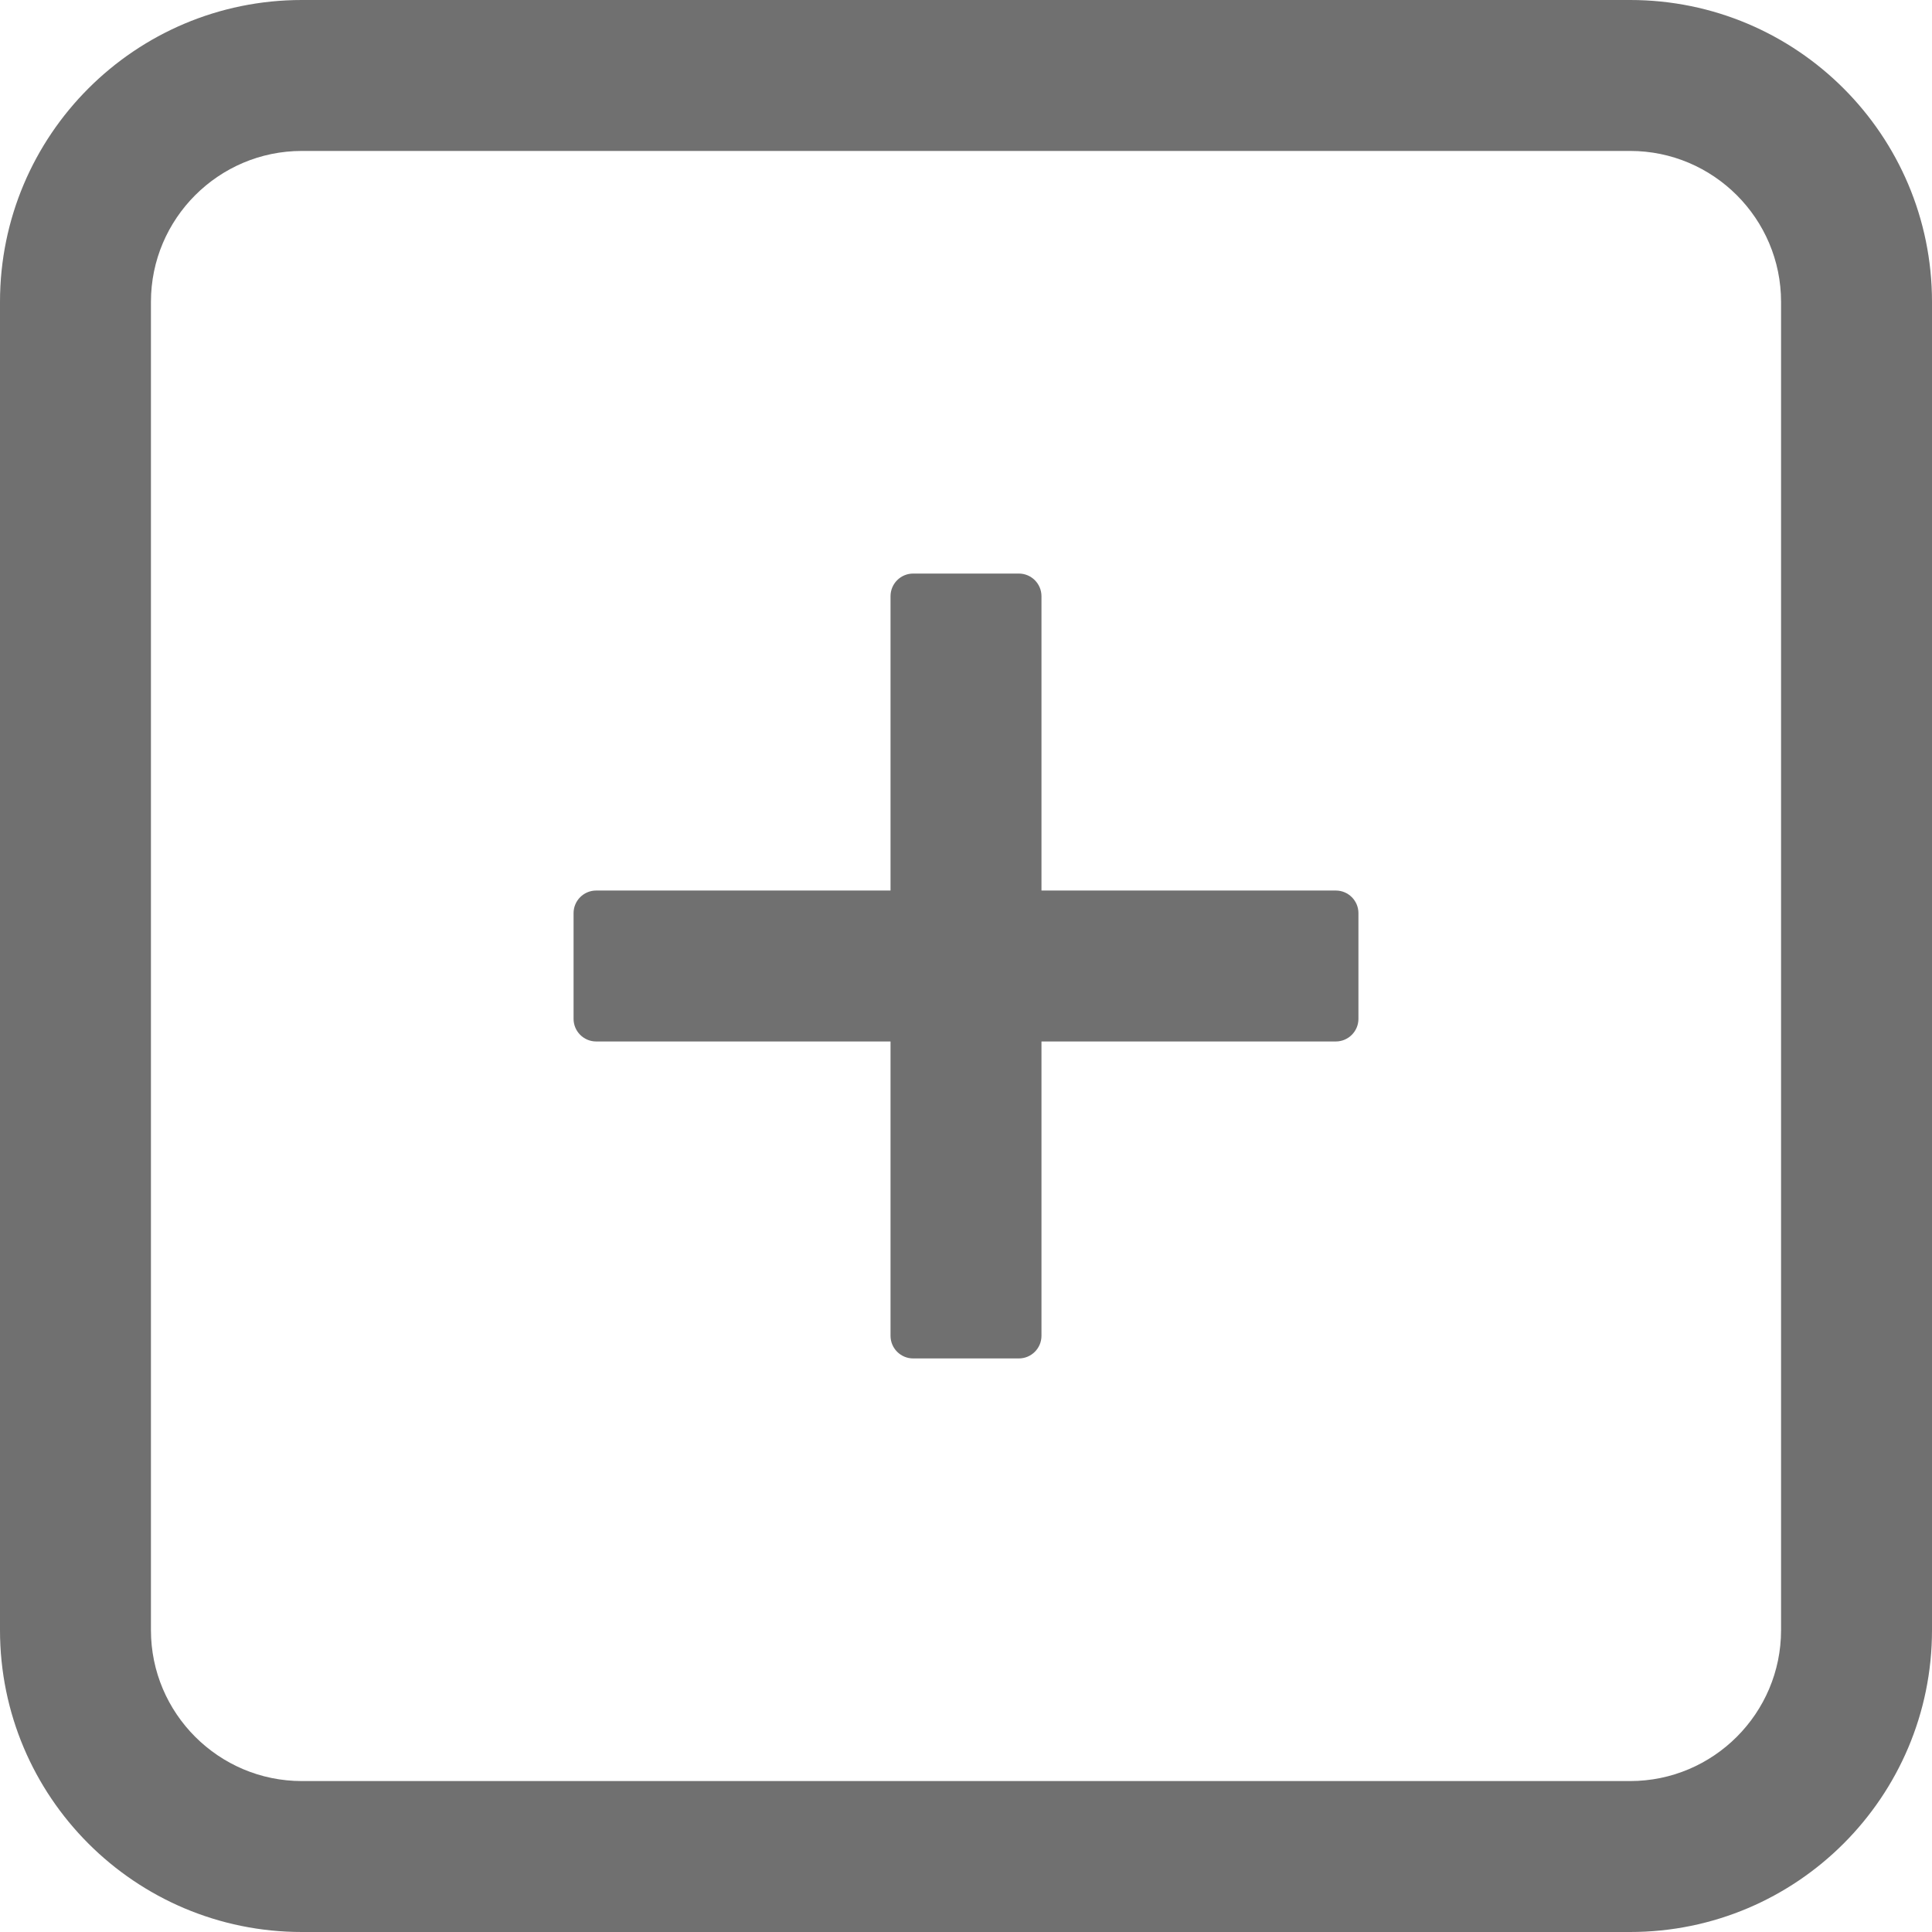
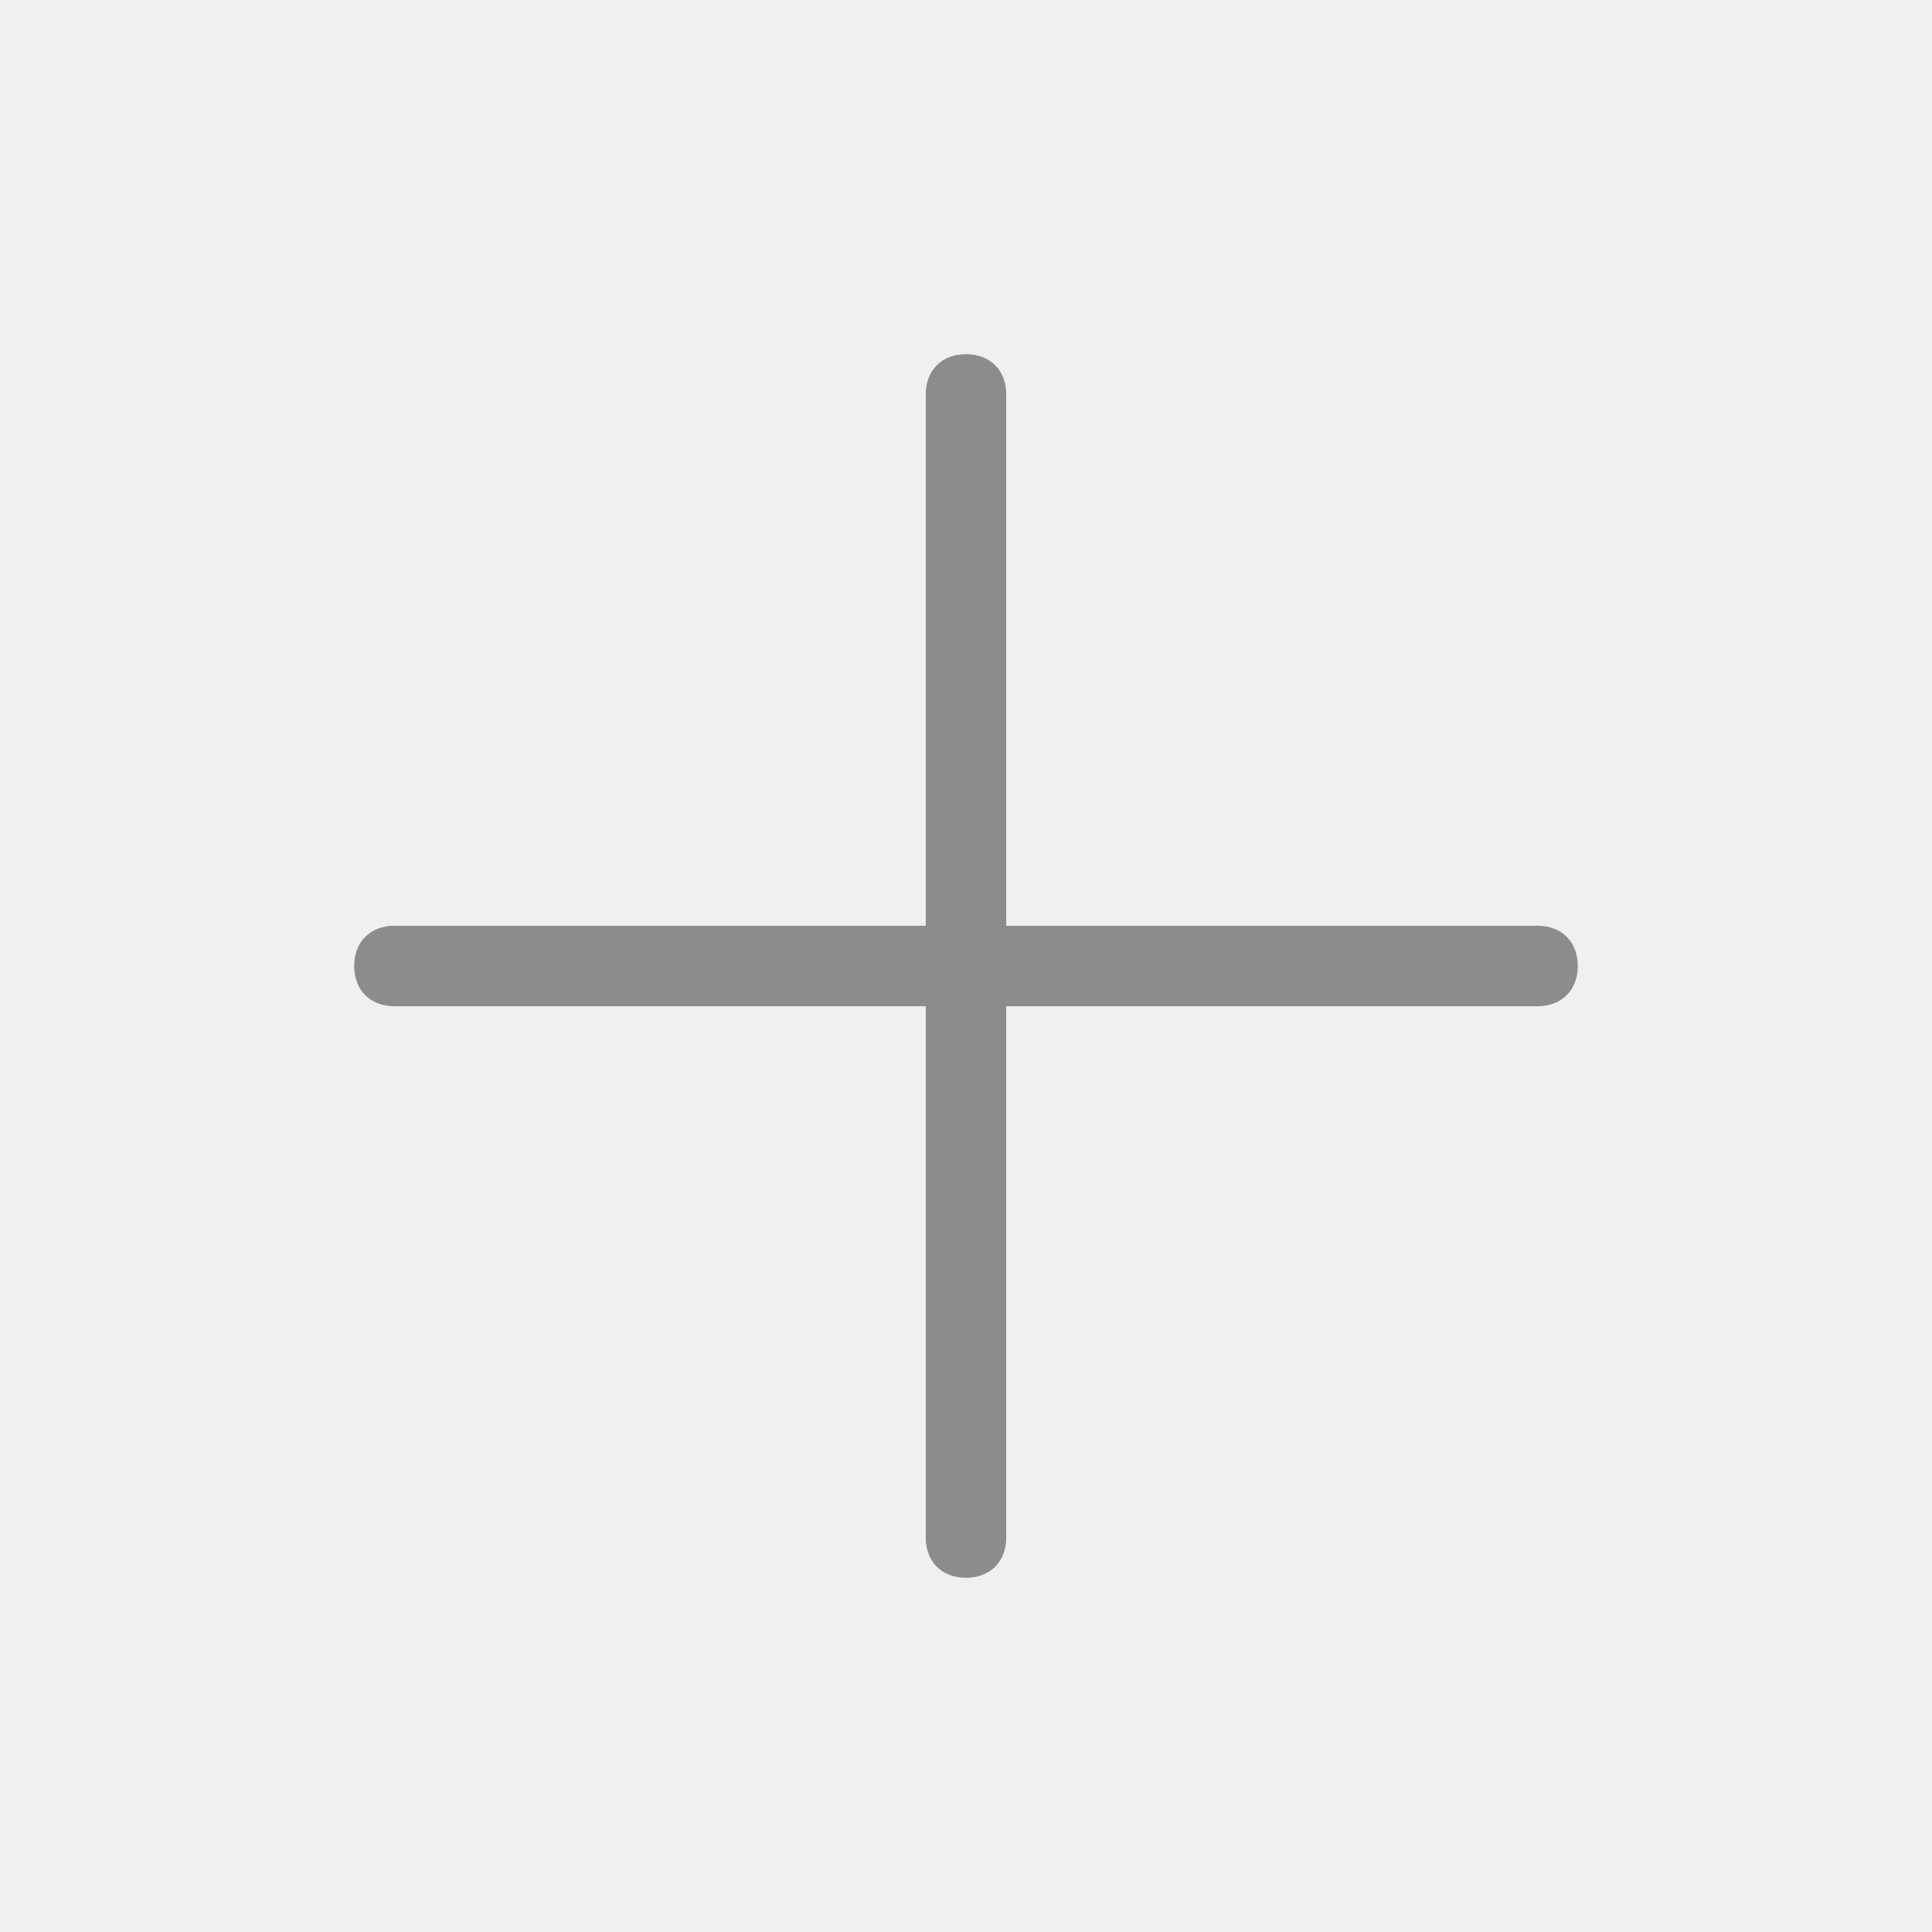
- <svg xmlns="http://www.w3.org/2000/svg" class="icon" width="200px" height="200.00px" viewBox="0 0 1024 1024" version="1.1">
-   <path d="M0 0h1024v1024H0z" fill="#FFFFFF" />
-   <path d="M160 80c-44.112 0-80 35.888-80 80v704c0 44.112 35.888 80 80 80h704c44.112 0 80-35.888 80-80V160c0-44.112-35.888-80-80-80H160m0-80h704c88.366 0 160 71.634 160 160v704c0 88.366-71.634 160-160 160H160c-88.366 0-160-71.634-160-160V160C0 71.634 71.634 0 160 0z" fill="#707070" />
-   <path d="M316 472h392a12 12 0 0 1 12 12v56a12 12 0 0 1-12 12H316a12 12 0 0 1-12-12v-56a12 12 0 0 1 12-12z" fill="#707070" />
-   <path d="M552 316v392a12 12 0 0 1-12 12h-56a12 12 0 0 1-12-12V316a12 12 0 0 1 12-12h56a12 12 0 0 1 12 12z" fill="#707070" />
+ <svg xmlns="http://www.w3.org/2000/svg" t="1754724743794" class="icon" viewBox="0 0 1024 1024" version="1.1" p-id="6395" width="200" height="200">
+   <path d="M533.333 490.667h281.6c12.8 0 21.333 8.533 21.333 21.333s-8.533 21.333-21.333 21.333h-281.6v281.6c0 12.8-8.533 21.333-21.333 21.333s-21.333-8.533-21.333-21.333v-281.6H209.067c-12.8 0-21.333-8.533-21.333-21.333s8.533-21.333 21.333-21.333h281.6V209.067c0-12.8 8.533-21.333 21.333-21.333s21.333 8.533 21.333 21.333v281.6z" p-id="6396" fill="#8c8c8c" />
</svg>
